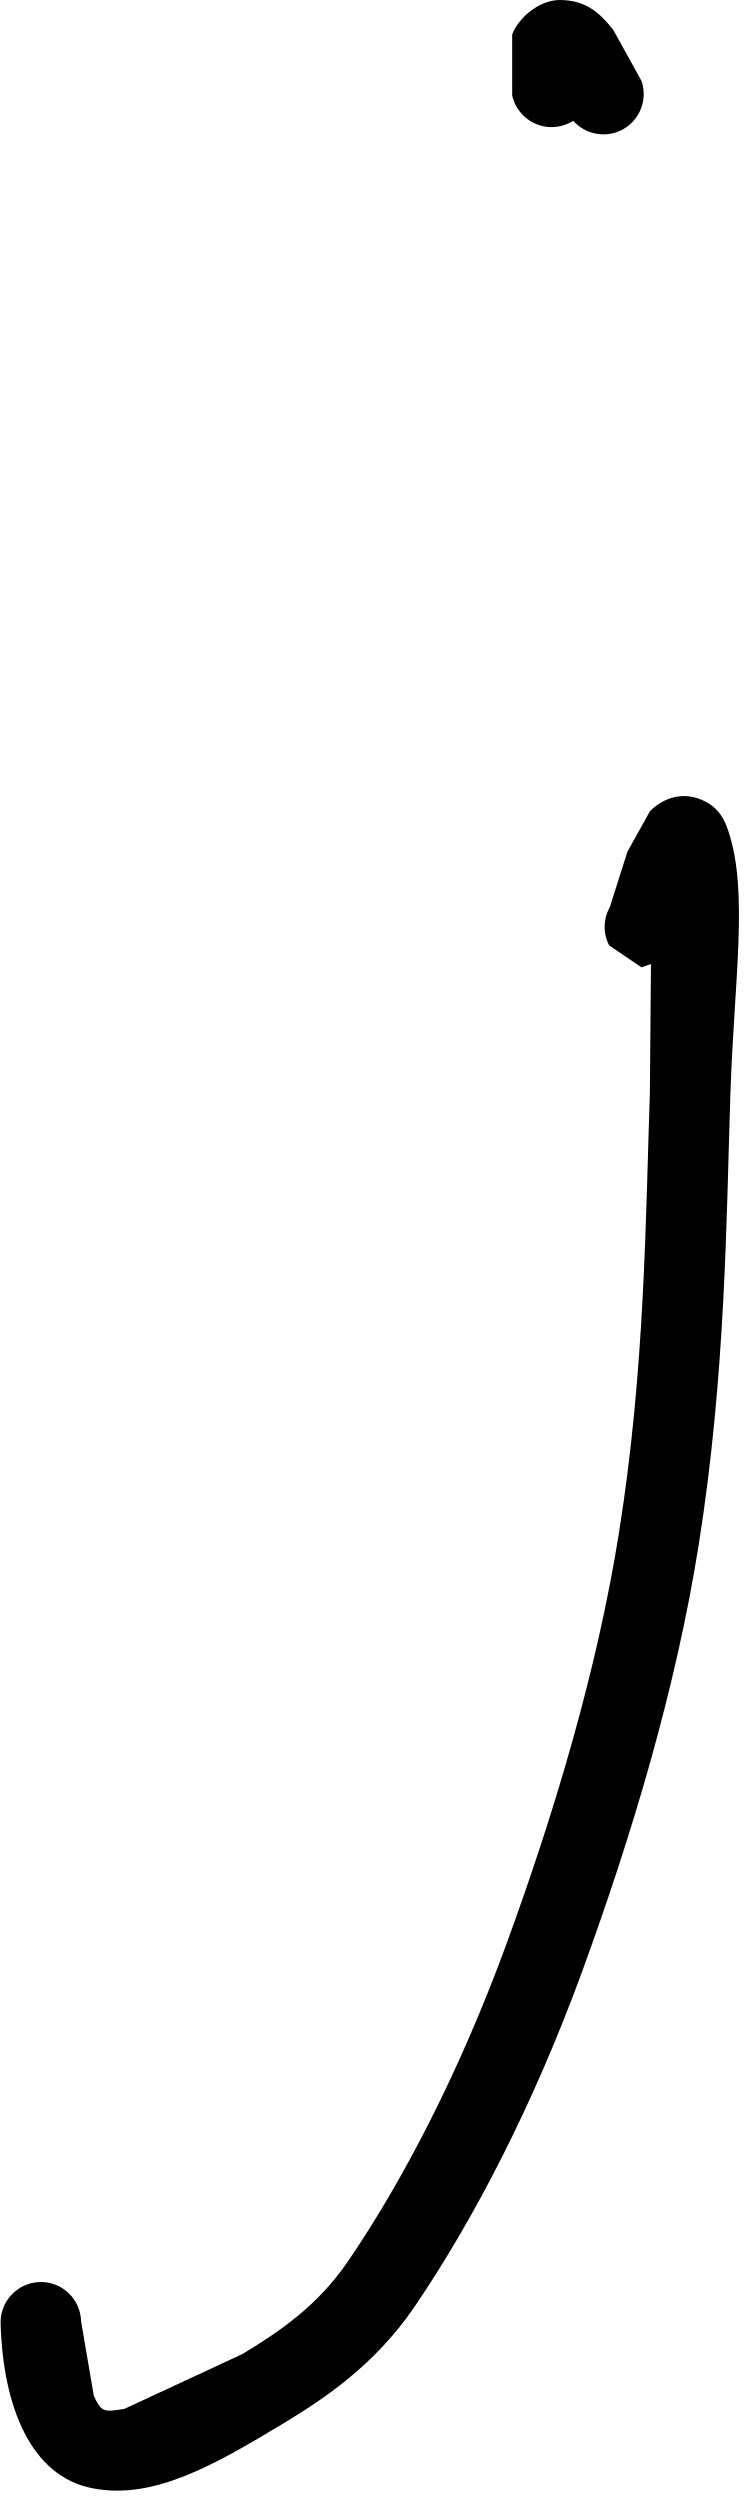
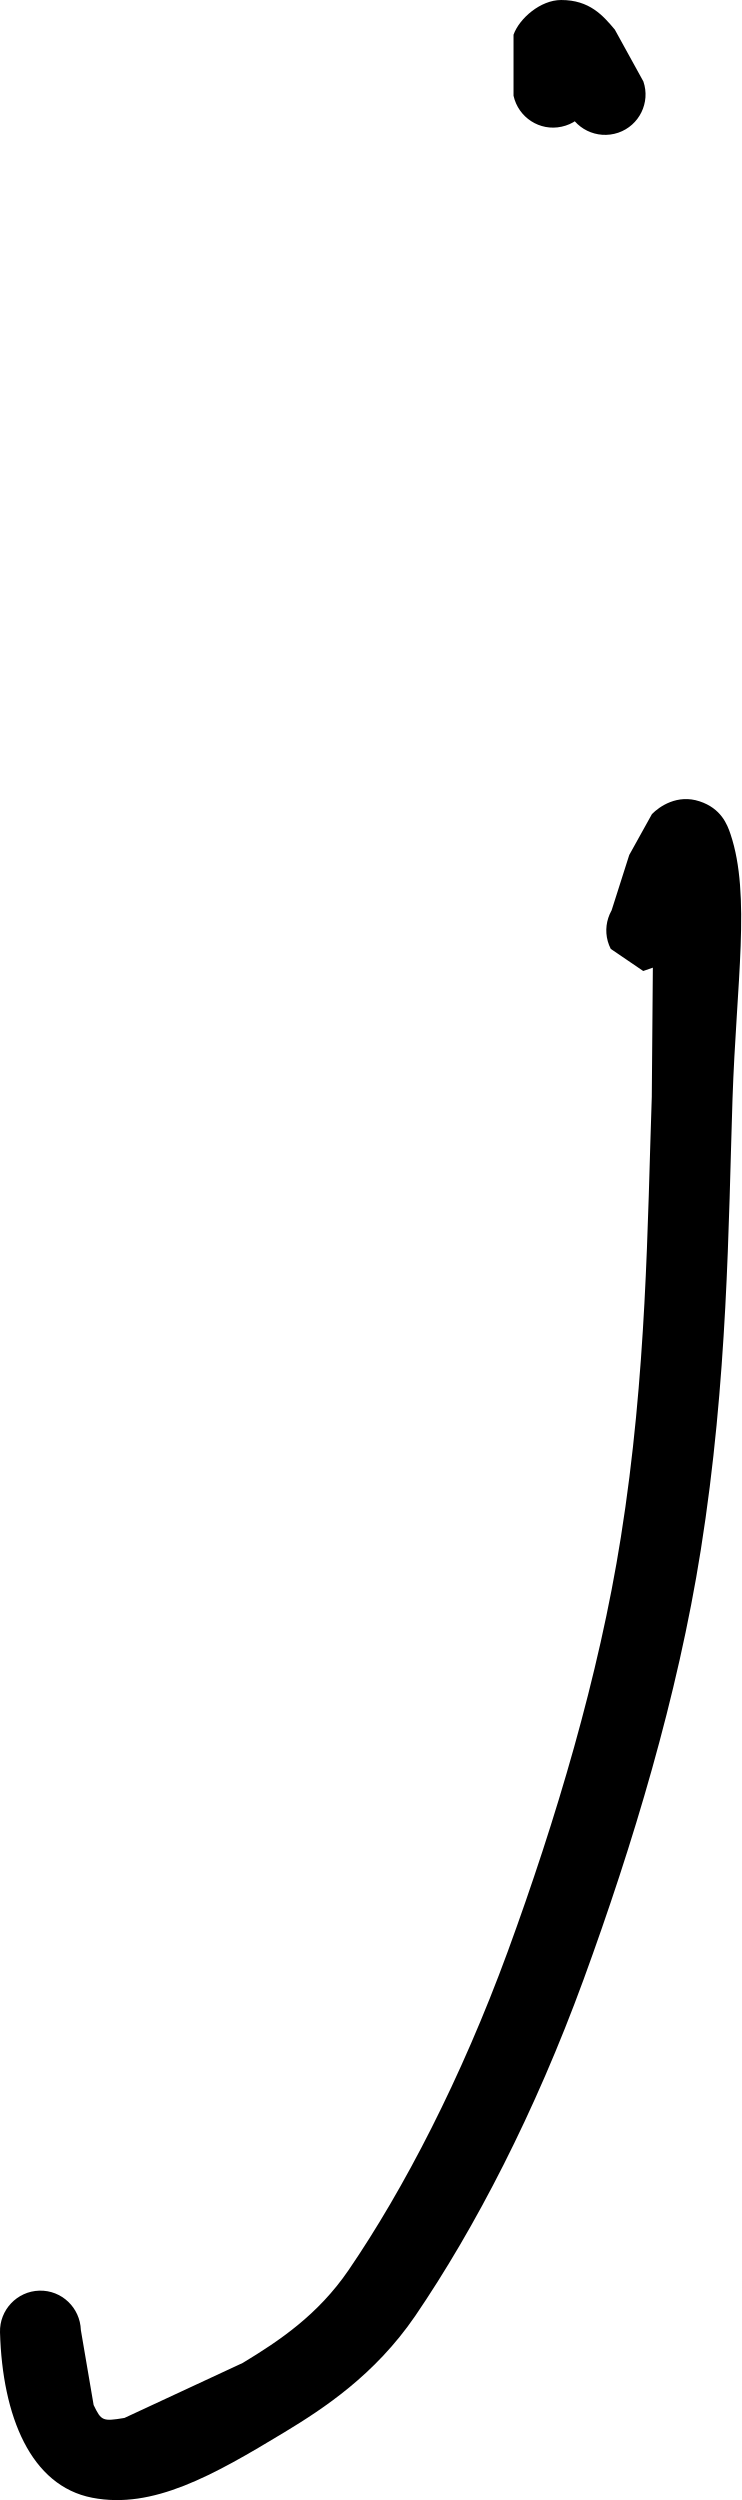
- <svg xmlns="http://www.w3.org/2000/svg" viewBox="0 0 3.703 12.364" width="3.703" height="12.364">
+ <svg xmlns="http://www.w3.org/2000/svg" viewBox="0 0 4.932 16.635" width="4.932" height="16.635">
  <g fill="black" stroke="none">
-     <path d="M 3.012 4.675 C 2.962 4.577 3.001 4.457 3.098 4.407 C 3.197 4.357 3.316 4.396 3.367 4.494 L 3.320 4.434 L 3.210 4.387 L 3.108 4.404 L 3.059 4.435 L 3.027 4.472 L 3.013 4.496 L 3.103 4.212 L 3.215 4.011 C 3.252 3.973 3.340 3.912 3.450 3.948 C 3.556 3.983 3.586 4.061 3.602 4.110 C 3.703 4.410 3.631 4.841 3.612 5.417 C 3.592 6.030 3.589 6.797 3.456 7.637 C 3.342 8.358 3.121 9.088 2.878 9.753 C 2.638 10.409 2.344 10.976 2.049 11.410 C 1.850 11.701 1.598 11.866 1.405 11.983 C 1.050 12.198 0.755 12.364 0.458 12.306 C 0.154 12.248 0.015 11.905 0.003 11.491 C 0.000 11.381 0.087 11.289 0.197 11.286 C 0.307 11.283 0.398 11.370 0.401 11.480 L 0.464 11.849 C 0.502 11.928 0.509 11.931 0.616 11.913 L 1.199 11.642 C 1.379 11.533 1.569 11.406 1.720 11.185 C 1.994 10.784 2.275 10.242 2.504 9.616 C 2.741 8.968 2.954 8.259 3.062 7.575 C 3.190 6.770 3.193 6.024 3.214 5.404 L 3.224 4.236 L 3.240 4.266 L 3.309 4.321 L 3.413 4.333 L 3.473 4.311 L 3.505 4.283 L 3.480 4.341 L 3.415 4.548 L 3.389 4.629 L 3.371 4.671 L 3.326 4.731 L 3.172 4.784 L 3.012 4.675 Z" />
-     <path d="M 2.923 0.387 C 2.946 0.495 2.878 0.601 2.770 0.624 C 2.663 0.648 2.557 0.579 2.533 0.472 L 2.533 0.171 C 2.562 0.090 2.666 0.000 2.768 0.000 C 2.908 0.000 2.974 0.076 3.032 0.146 L 3.173 0.401 C 3.208 0.505 3.153 0.618 3.049 0.654 C 2.944 0.689 2.831 0.634 2.796 0.530 L 2.735 0.411 L 2.711 0.385 L 2.730 0.393 L 2.775 0.398 L 2.831 0.385 L 2.901 0.322 L 2.911 0.296 L 2.923 0.387 Z" />
+     <path d="M 4.064 6.314 C 3.996 6.181 4.049 6.019 4.180 5.952 C 4.314 5.884 4.474 5.937 4.543 6.069 L 4.480 5.988 L 4.331 5.925 L 4.193 5.948 L 4.127 5.990 L 4.084 6.040 L 4.065 6.072 L 4.187 5.689 L 4.338 5.417 C 4.388 5.366 4.507 5.283 4.655 5.332 C 4.798 5.379 4.839 5.485 4.861 5.551 C 4.997 5.956 4.900 6.538 4.874 7.316 C 4.847 8.144 4.843 9.180 4.663 10.314 C 4.509 11.288 4.211 12.274 3.883 13.172 C 3.559 14.058 3.162 14.824 2.763 15.410 C 2.494 15.803 2.154 16.026 1.893 16.184 C 1.414 16.474 1.016 16.698 0.614 16.620 C 0.204 16.541 0.016 16.078 0.000 15.519 C -0.004 15.371 0.113 15.246 0.262 15.242 C 0.411 15.238 0.533 15.356 0.538 15.504 L 0.623 16.003 C 0.674 16.109 0.683 16.113 0.828 16.089 L 1.615 15.723 C 1.858 15.576 2.115 15.404 2.319 15.106 C 2.689 14.564 3.068 13.832 3.378 12.987 C 3.698 12.112 3.985 11.154 4.131 10.230 C 4.304 9.143 4.308 8.136 4.337 7.298 L 4.350 5.721 L 4.372 5.761 L 4.465 5.836 L 4.605 5.852 L 4.686 5.822 L 4.730 5.784 L 4.696 5.863 L 4.608 6.142 L 4.573 6.252 L 4.549 6.308 L 4.488 6.389 L 4.280 6.461 L 4.064 6.314 Z" />
+     <path d="M 3.944 0.523 C 3.975 0.669 3.883 0.812 3.737 0.843 C 3.592 0.875 3.449 0.782 3.417 0.637 L 3.417 0.231 C 3.456 0.122 3.597 0.000 3.734 0.000 C 3.923 0.000 4.012 0.103 4.091 0.197 L 4.281 0.542 C 4.329 0.682 4.254 0.835 4.114 0.883 C 3.972 0.931 3.819 0.856 3.772 0.716 L 3.690 0.555 L 3.657 0.520 L 3.683 0.531 L 3.744 0.538 L 3.819 0.520 L 3.914 0.435 L 3.927 0.400 L 3.944 0.523 Z" />
  </g>
</svg>
